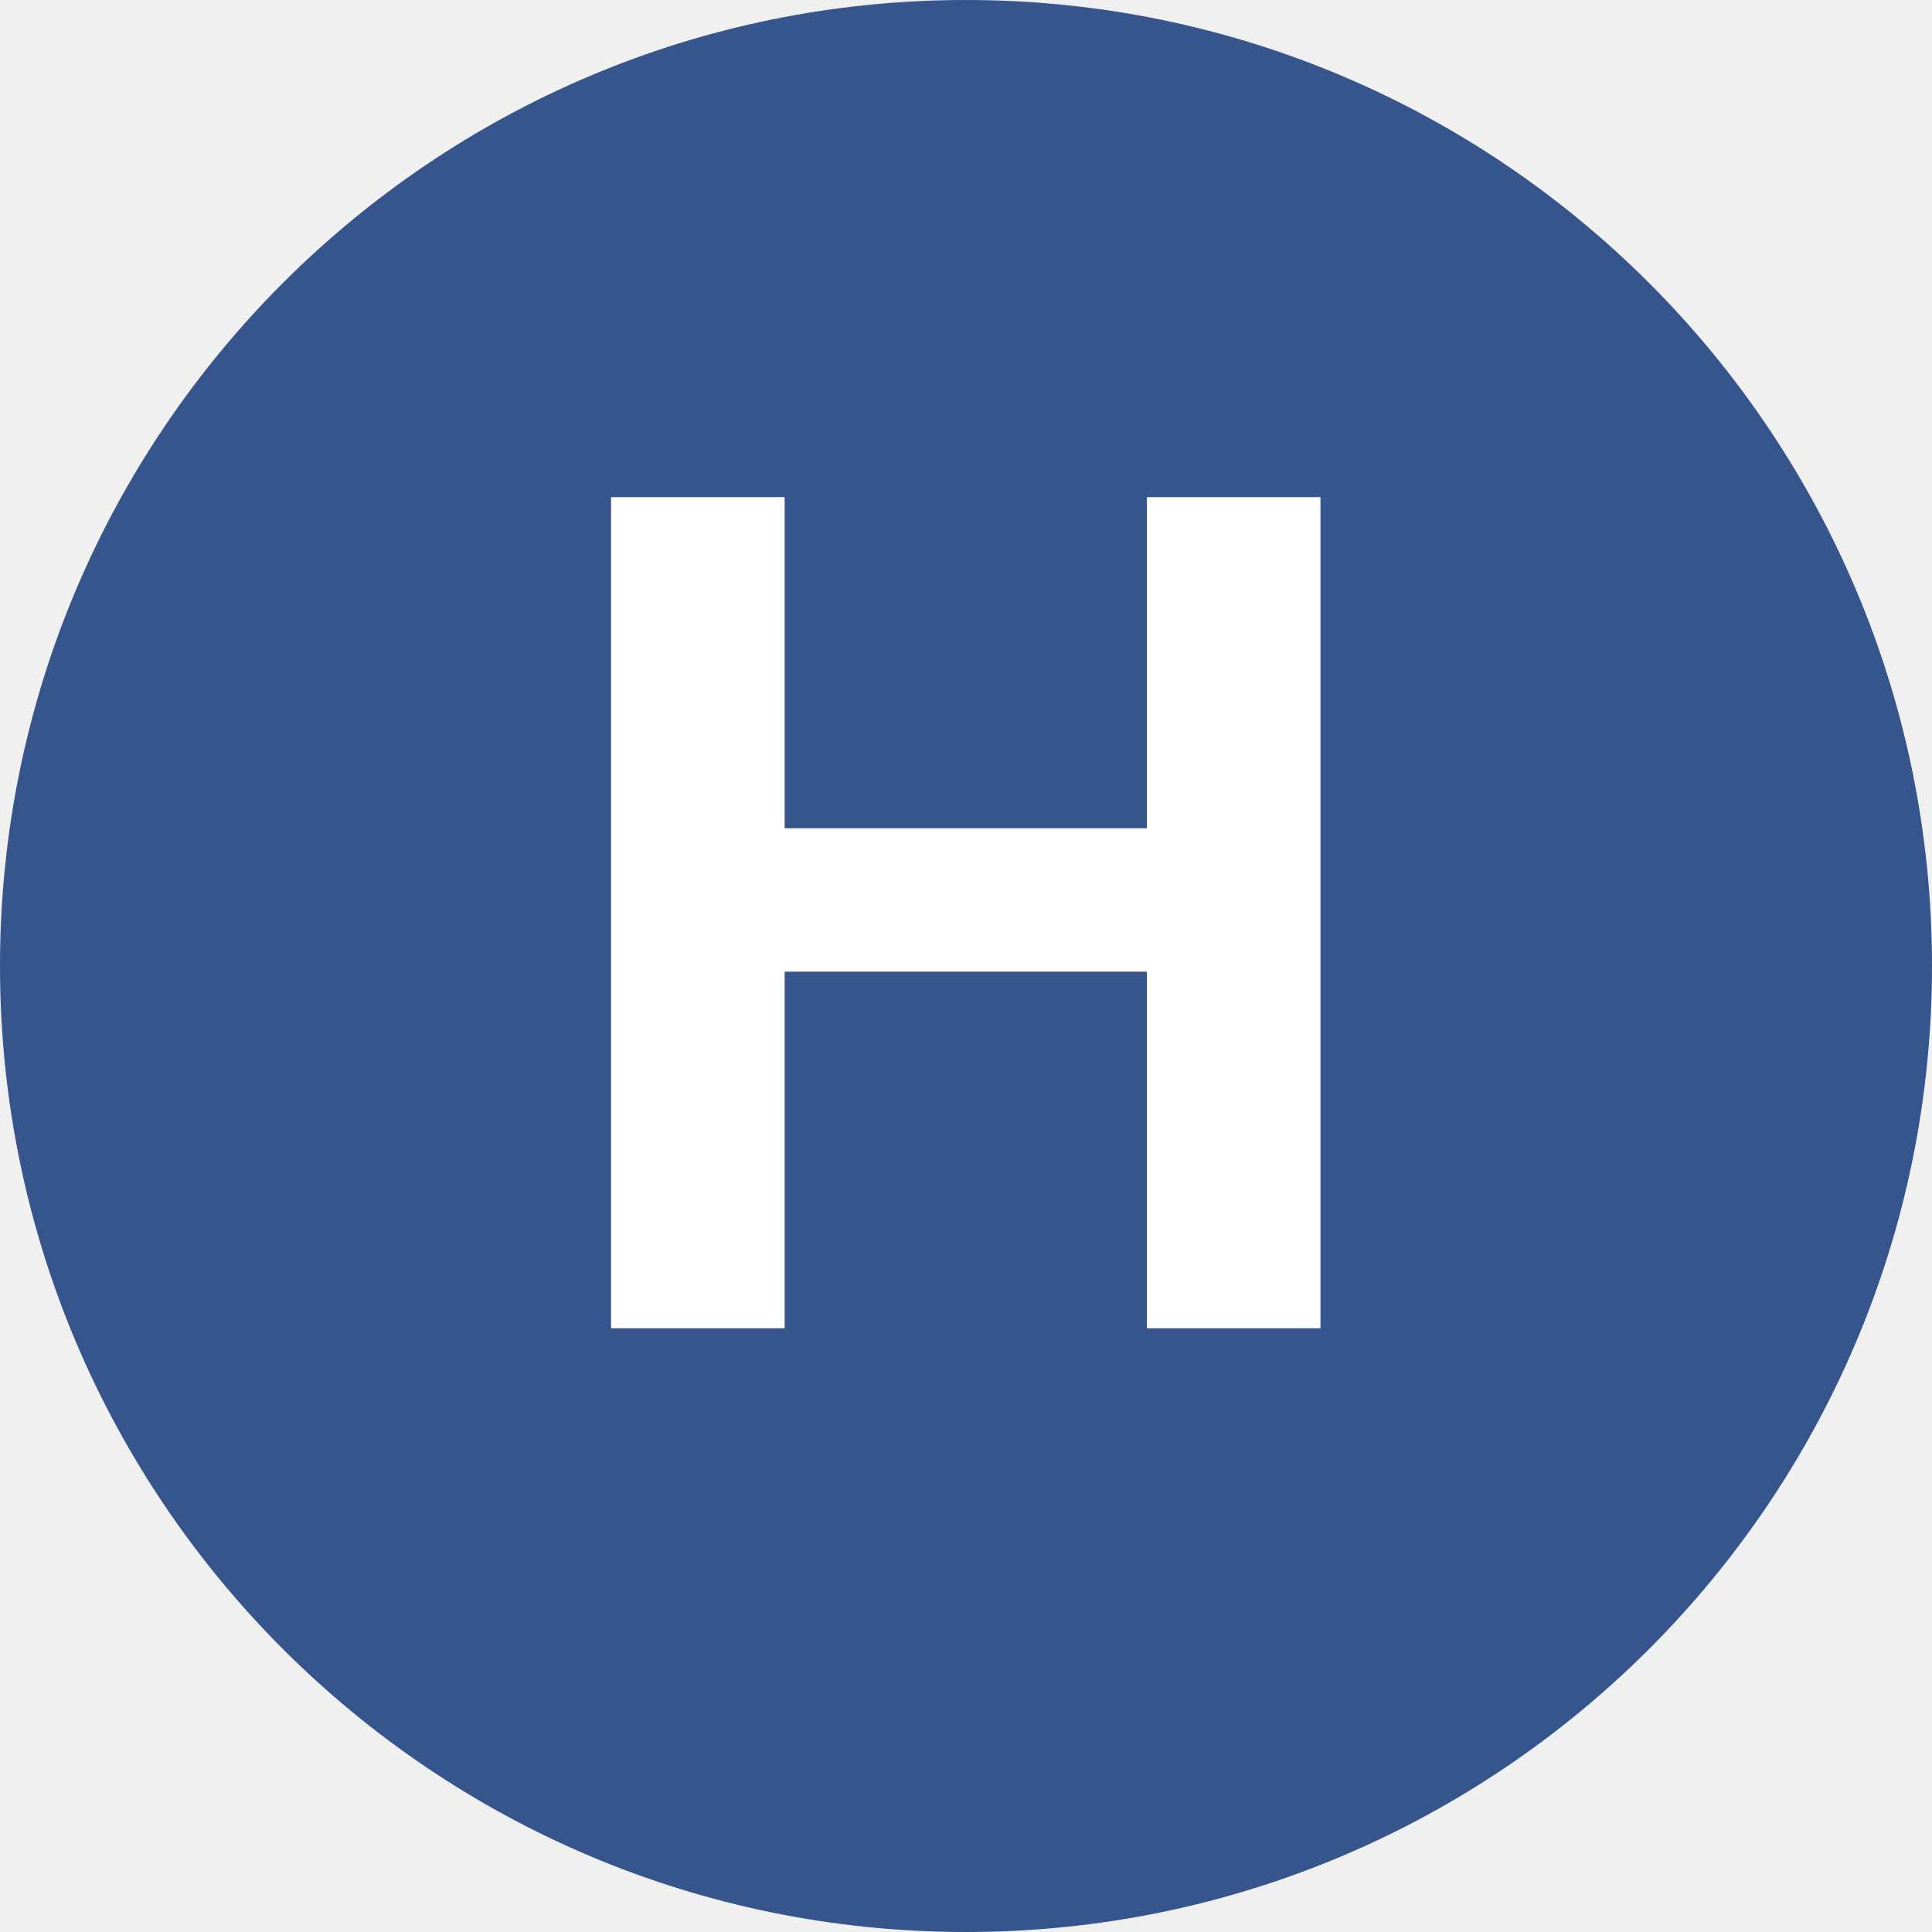
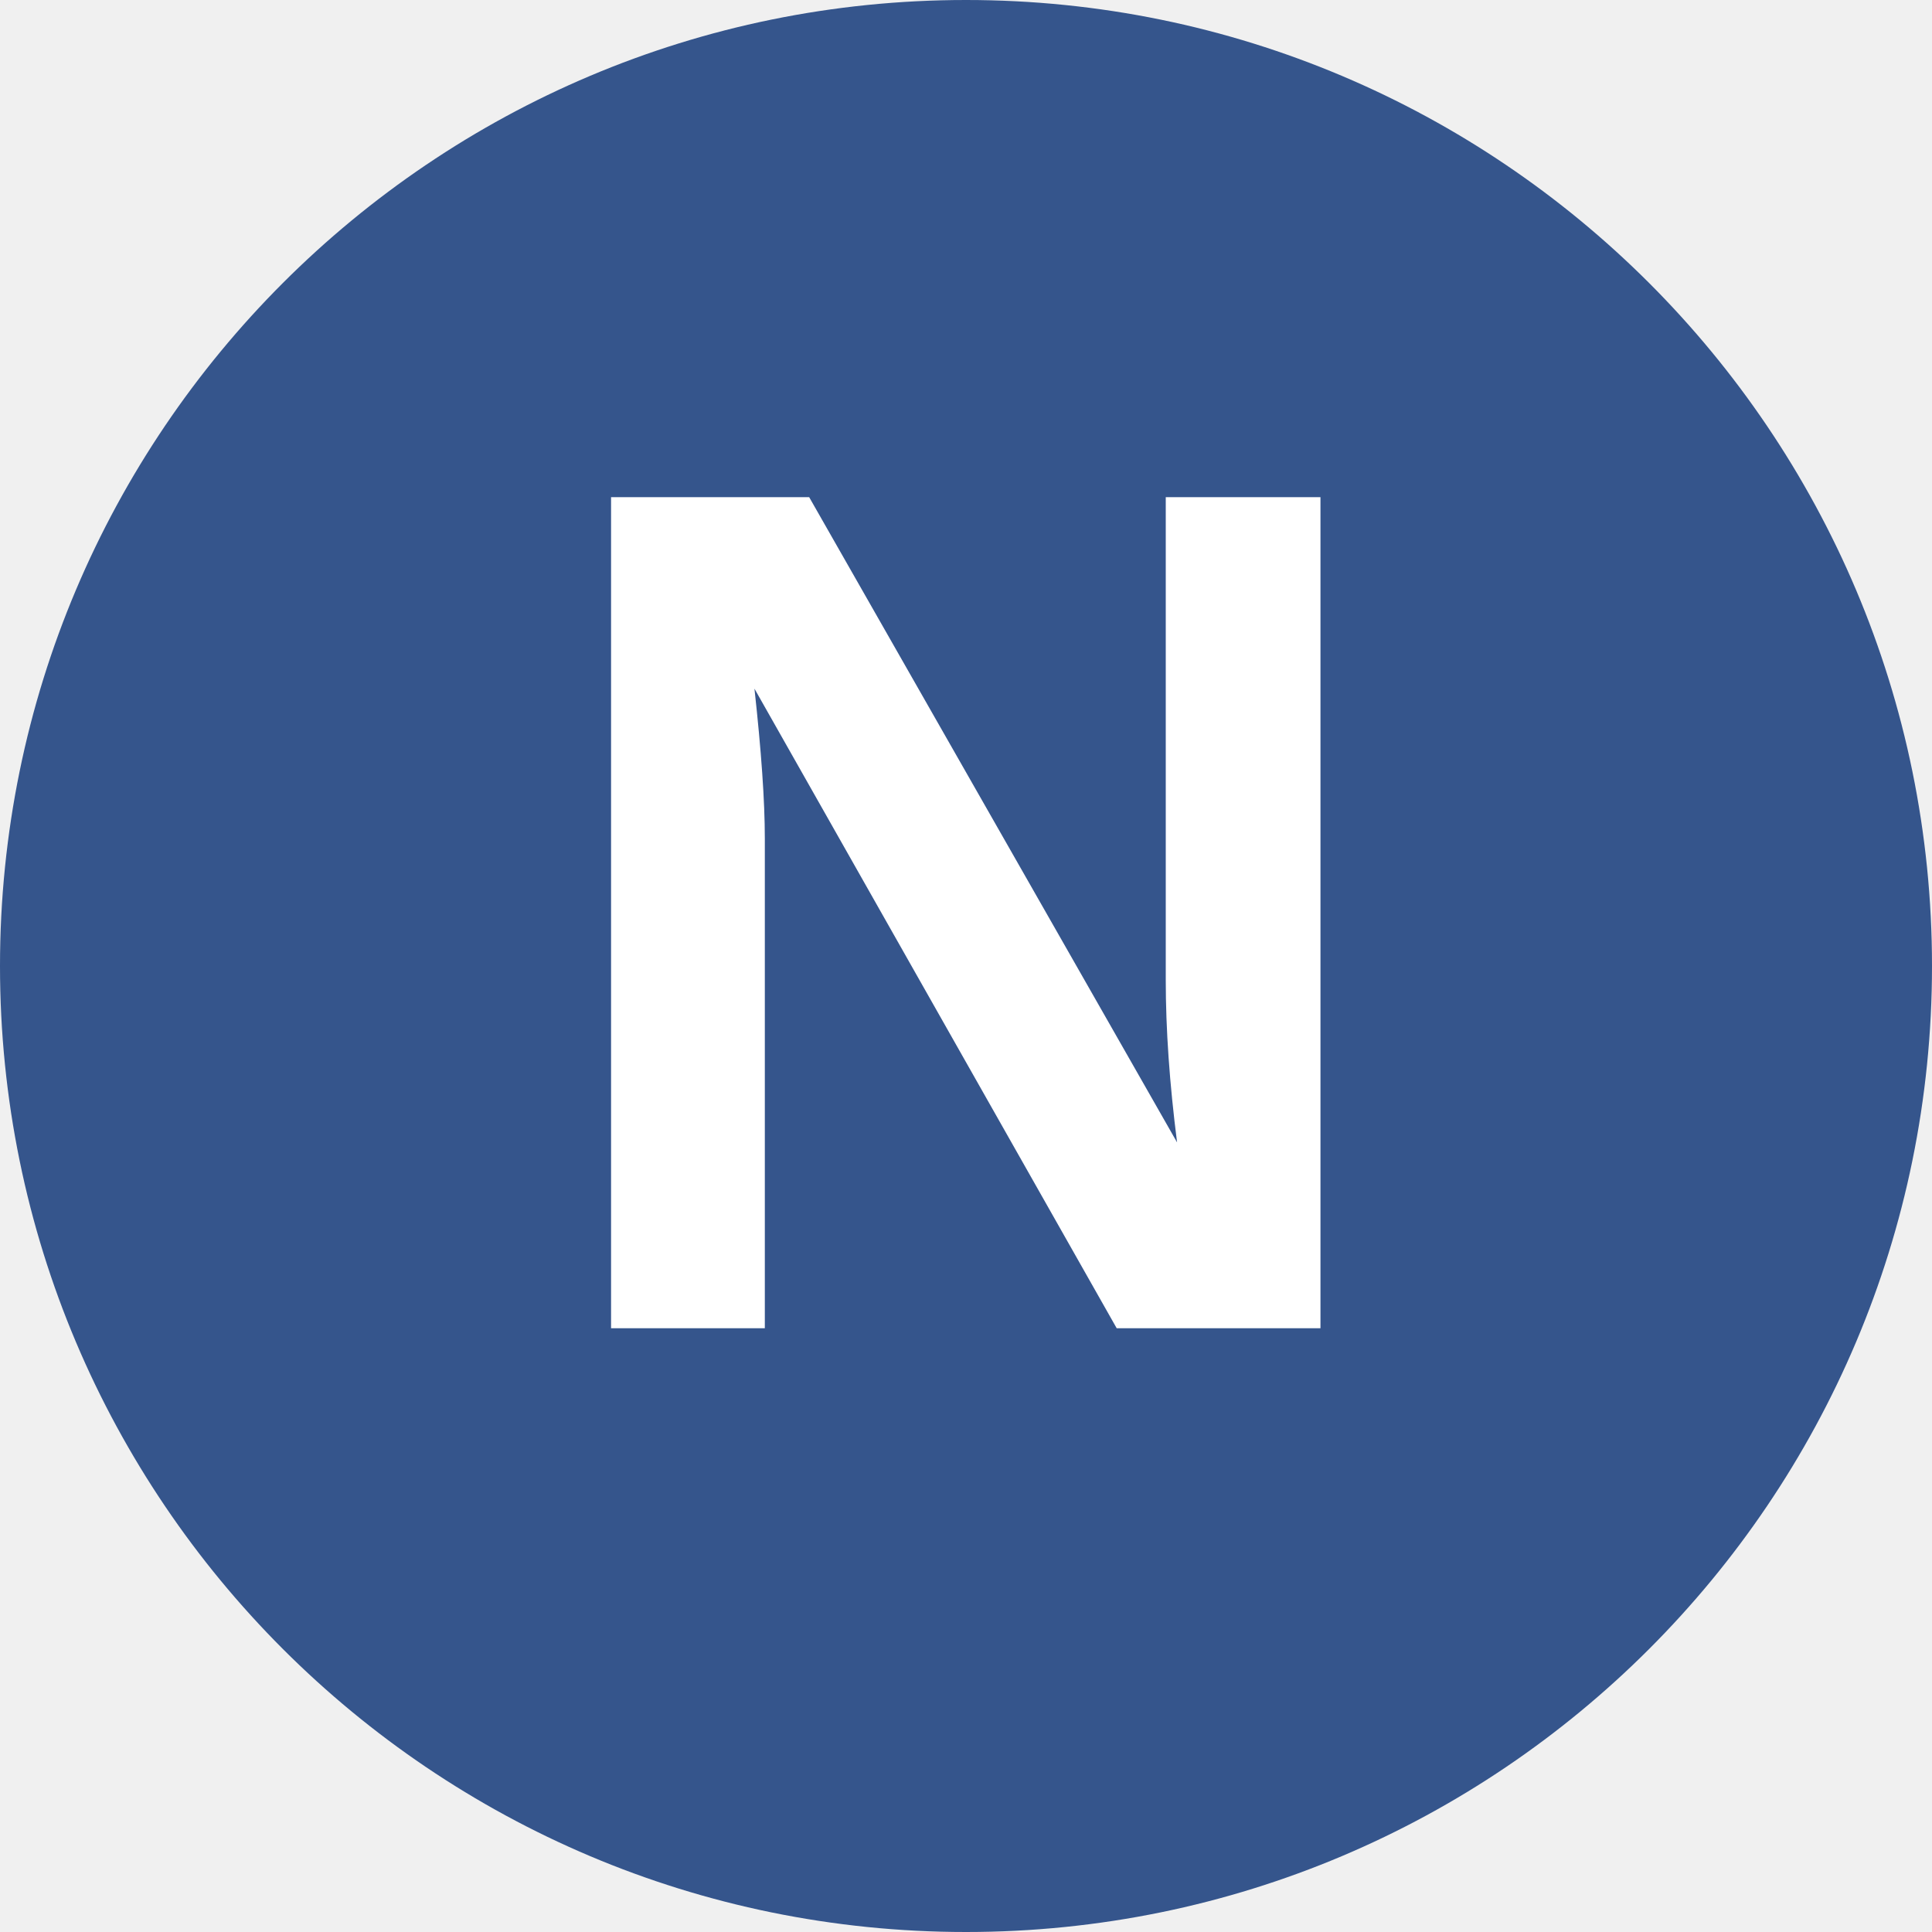
<svg xmlns="http://www.w3.org/2000/svg" viewBox="0 0 32 32">
  <circle cx="16" cy="16" r="16" fill="#35558c" />
-   <text x="16" y="22" text-anchor="middle" font-family="Arial, sans-serif" font-size="20" font-weight="700" fill="#ffffff">Н</text>
+   <text x="16" y="22" text-anchor="middle" font-family="Arial, sans-serif" font-size="20" font-weight="700" fill="#ffffff">N</text>
</svg>
